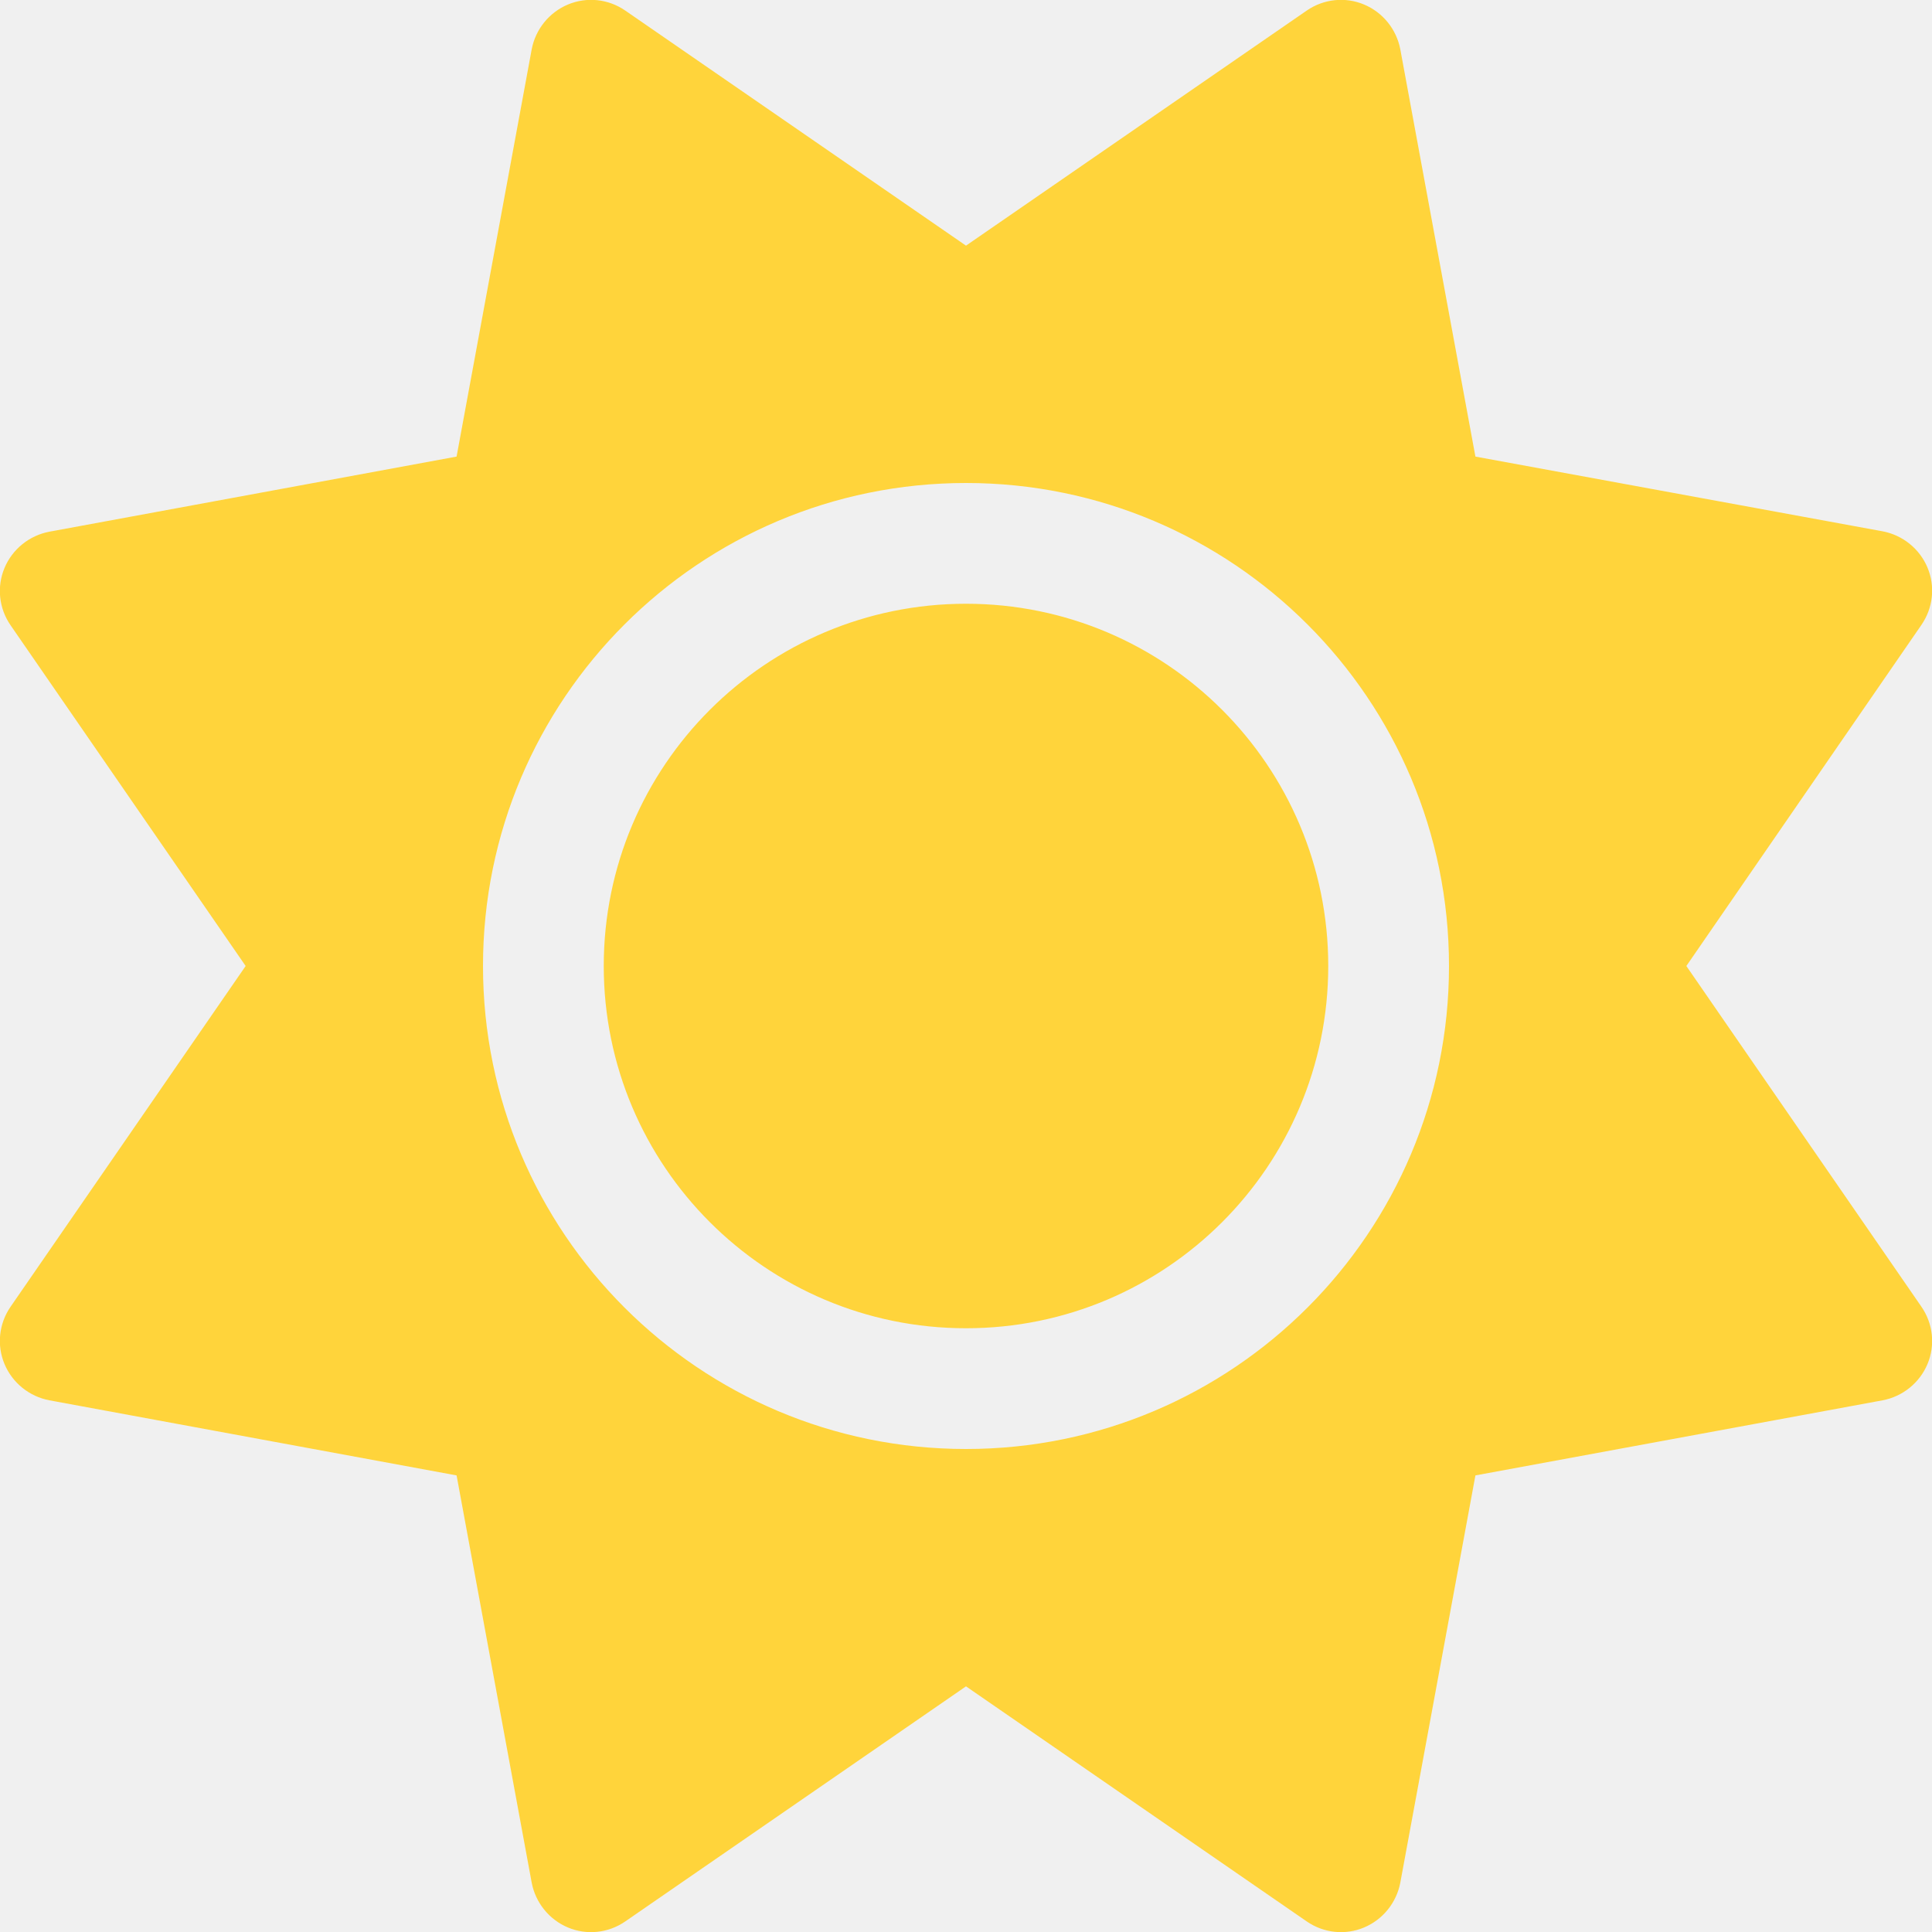
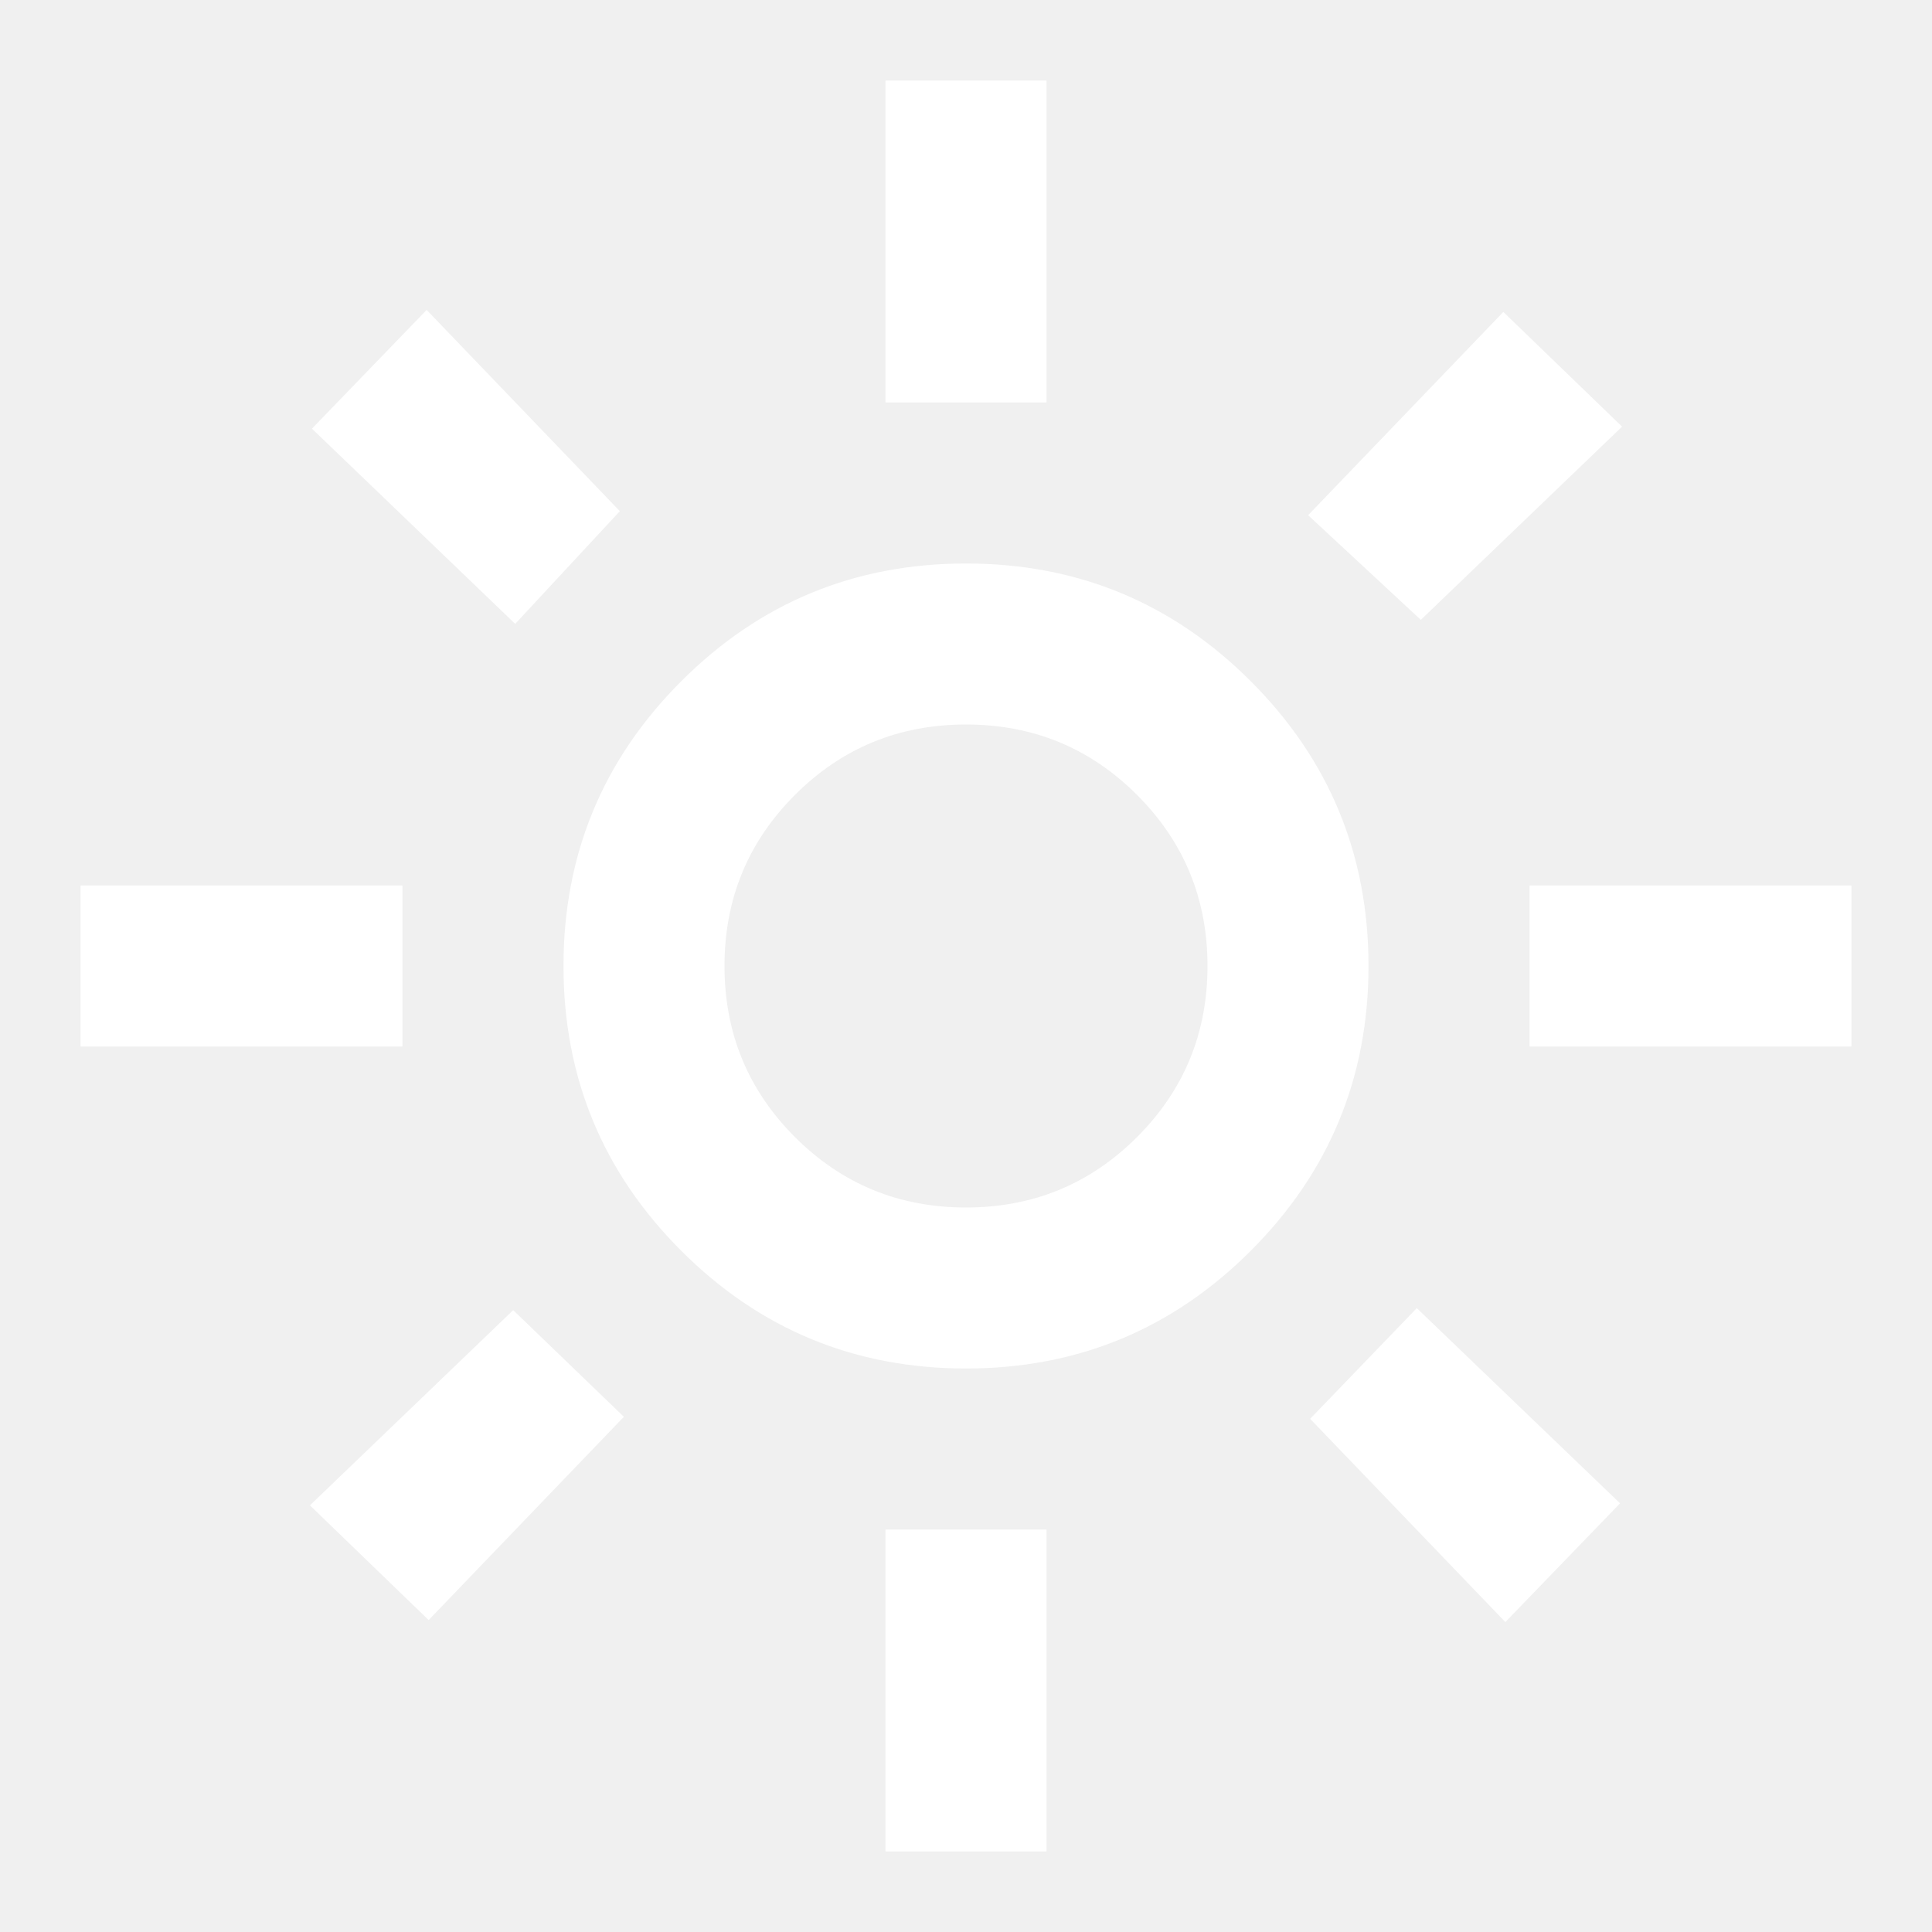
- <svg xmlns="http://www.w3.org/2000/svg" viewBox="0 0 512 512">
-   <path fill="#FFD43B" d="M361.5 1.2c5 2.1 8.6 6.6 9.6 11.9L391 121l107.9 19.8c5.3 1 9.8 4.6 11.9 9.6s1.5 10.7-1.6 15.2L446.9 256l62.3 90.3c3.1 4.5 3.7 10.2 1.6 15.2s-6.6 8.6-11.9 9.6L391 391 371.1 498.9c-1 5.3-4.6 9.8-9.6 11.9s-10.7 1.5-15.2-1.6L256 446.9l-90.3 62.3c-4.5 3.1-10.2 3.7-15.2 1.6s-8.6-6.6-9.6-11.9L121 391 13.1 371.1c-5.3-1-9.8-4.6-11.9-9.6s-1.5-10.7 1.6-15.2L65.1 256 2.8 165.7c-3.1-4.5-3.7-10.2-1.6-15.2s6.6-8.6 11.9-9.6L121 121 140.9 13.1c1-5.3 4.6-9.8 9.6-11.9s10.7-1.5 15.2 1.6L256 65.1 346.3 2.8c4.5-3.1 10.2-3.7 15.2-1.6zM160 256a96 96 0 1 1 192 0 96 96 0 1 1 -192 0zm224 0a128 128 0 1 0 -256 0 128 128 0 1 0 256 0z" />
+ <svg xmlns="http://www.w3.org/2000/svg" height="24px" viewBox="0 -960 960 960" width="24px" fill="#FFFFFF">
+   <path d="M480-360q50 0 85-35t35-85q0-50-35-85t-85-35q-50 0-85 35t-35 85q0 50 35 85t85 35Zm0 80q-83 0-141.5-58.5T280-480q0-83 58.5-141.5T480-680q83 0 141.5 58.5T680-480q0 83-58.5 141.5T480-280ZM200-440H40v-80h160v80Zm720 0H760v-80h160v80ZM440-760v-160h80v160h-80Zm0 720v-160h80v160h-80ZM256-650l-101-97 57-59 96 100-52 56Zm492 496-97-101 53-55 101 97-57 59Zm-98-550 97-101 59 57-100 96-56-52ZM154-212l101-97 55 53-97 101-59-57Zm326-268Z" />
</svg>
